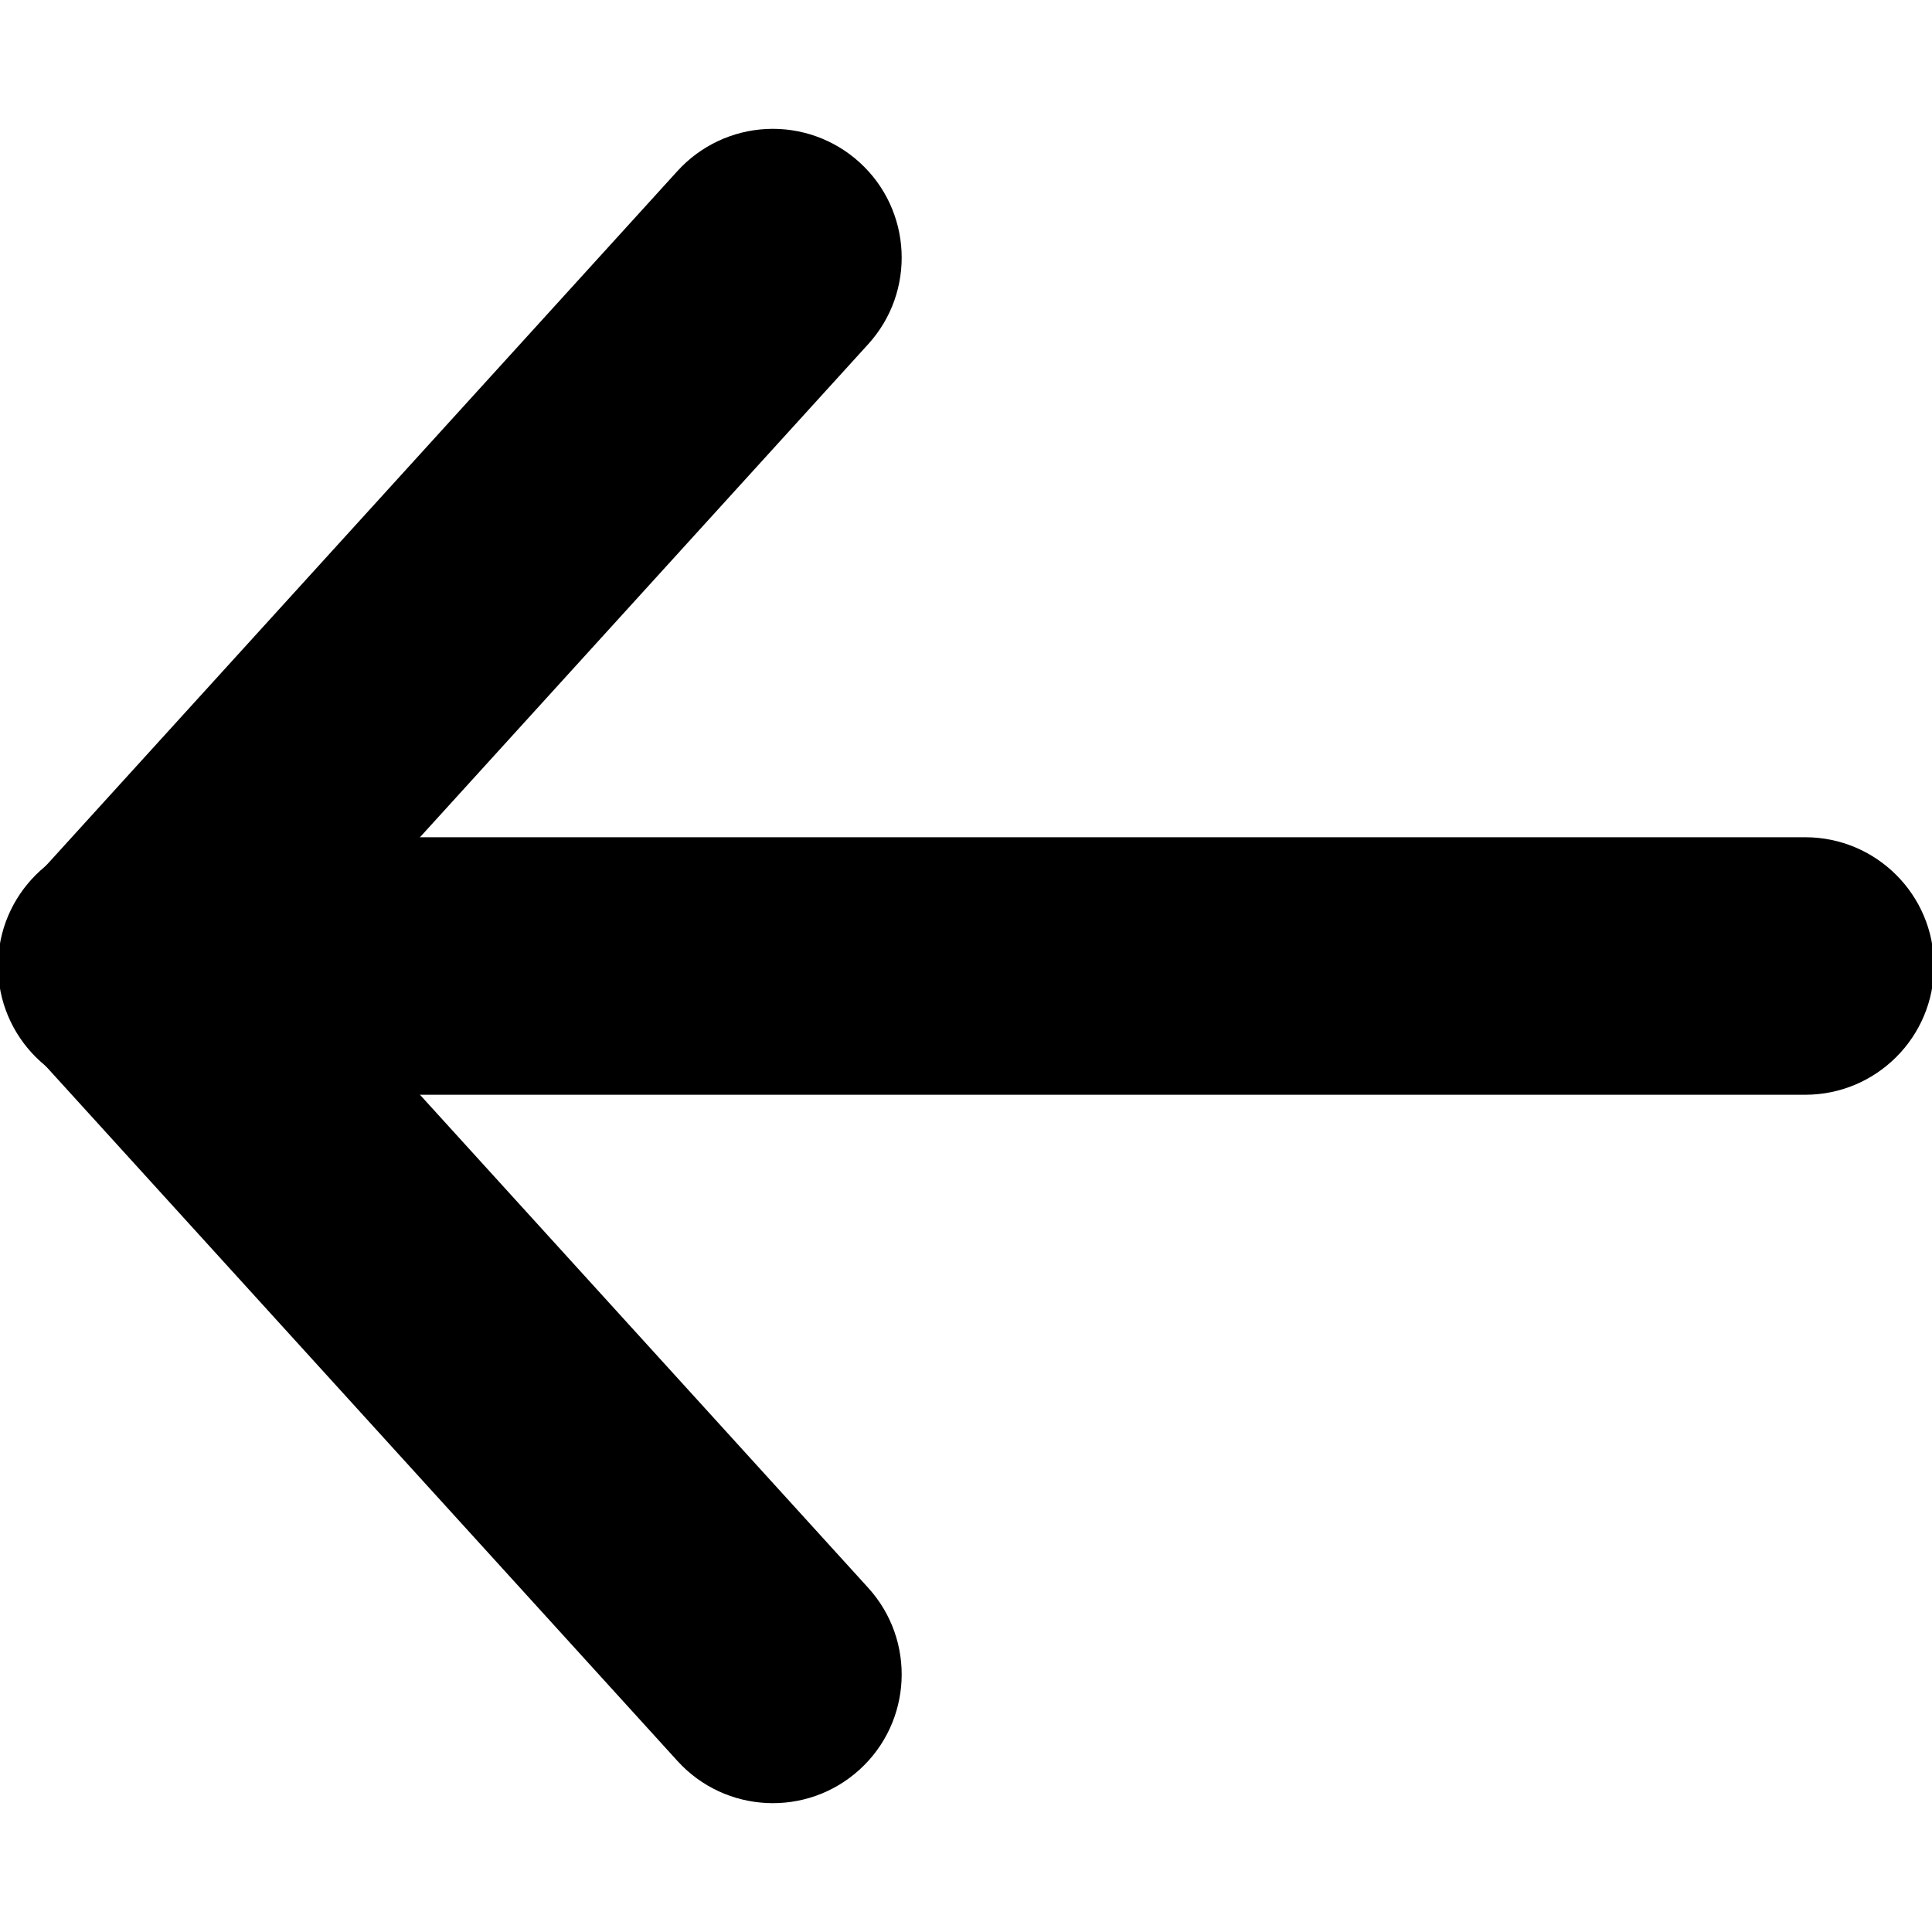
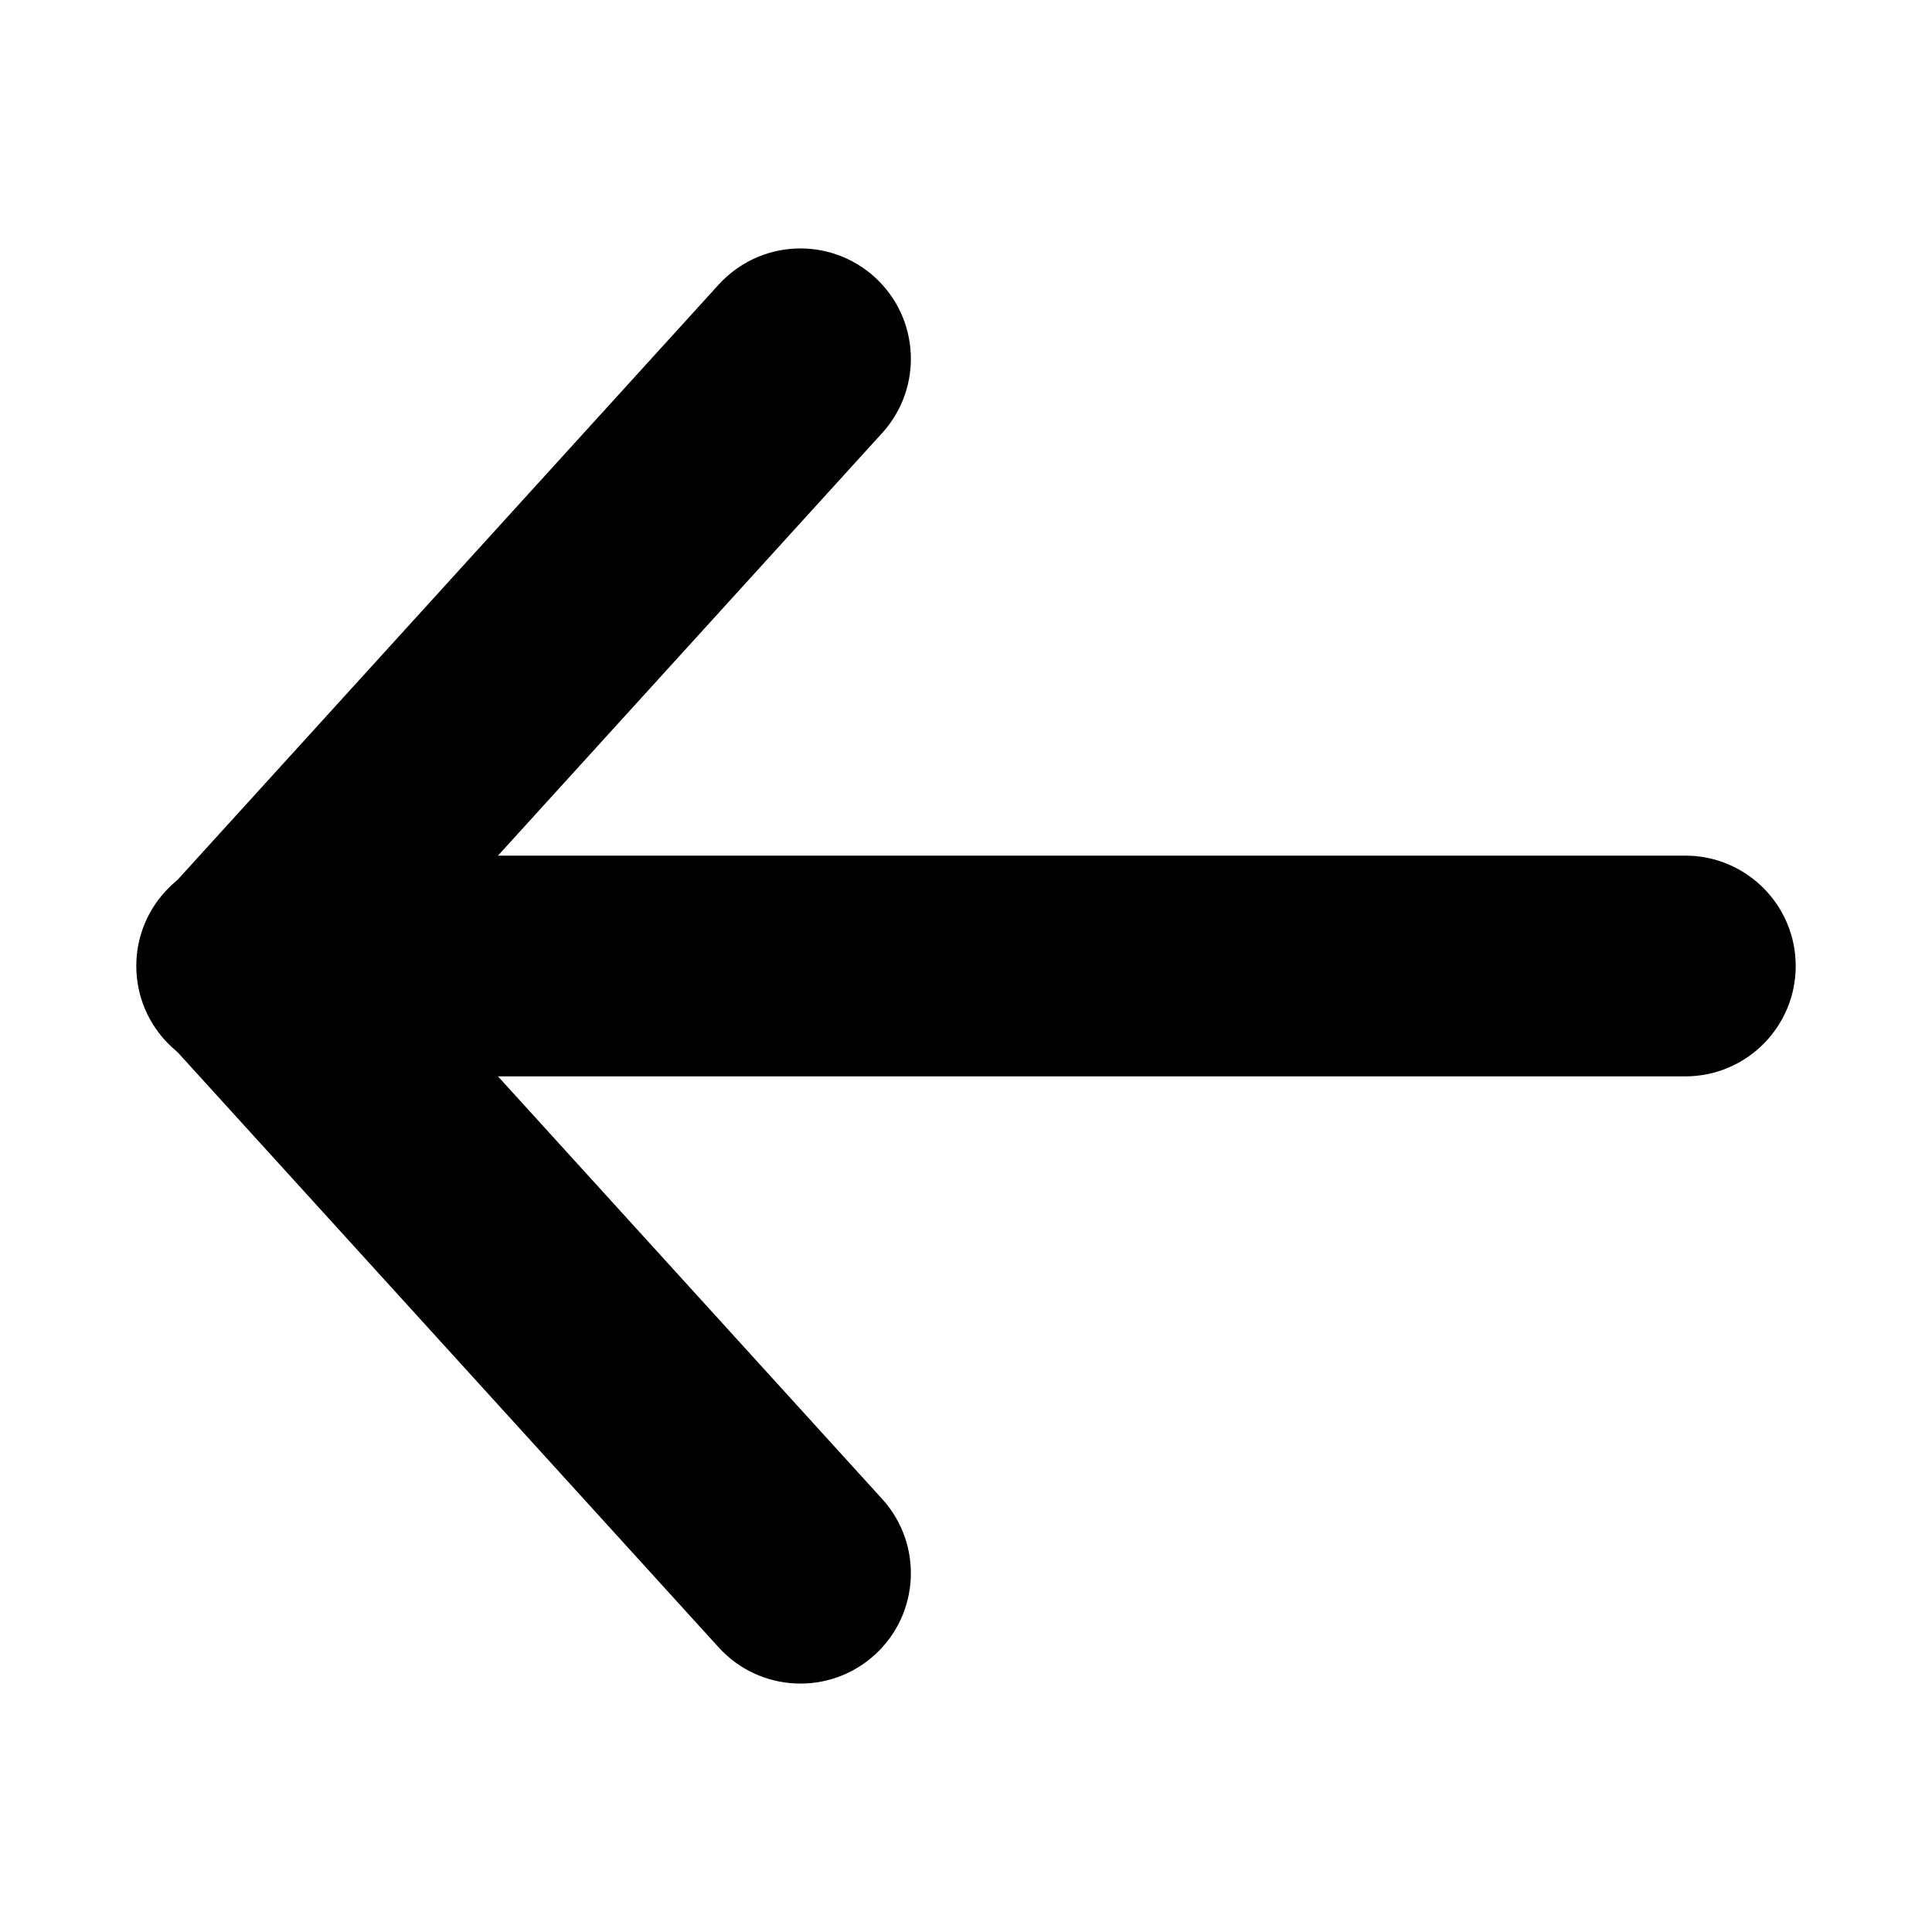
- <svg xmlns="http://www.w3.org/2000/svg" viewBox="0 0 600 600" version="1.1" id="svg9724" width="600" height="600">
+ <svg xmlns="http://www.w3.org/2000/svg" viewBox="0 0 700 700" version="1.1" id="svg9724" width="700" height="700">
  <defs id="defs9728" />
  <g id="g10449" transform="matrix(0.9517321,0,0,0.9511579,13.90117,12.16879)" style="stroke-width:1.051">
    <g id="path10026" transform="matrix(1.380755,0,0,1.270089,273.6001,263.9977)" />
    <g id="g11314" transform="matrix(1.50923,0,0,1.395555,36.77405,-9.450393)" style="stroke-width:50.695" />
-     <path style="color:#000000;fill:#000000;stroke-linecap:round;-inkscape-stroke:none" d="m 29.447,260.619 a 42.041,42.041 0 0 0 -30.283,10.875 42.041,42.041 0 0 0 -2.846,59.389 L 206.461,562.18 a 42.041,42.041 0 0 0 59.389,2.846 42.041,42.041 0 0 0 2.846,-59.387 L 58.551,274.34 a 42.041,42.041 0 0 0 -29.104,-13.721 z" id="path298" />
-     <path style="color:#000000;fill:#000000;stroke-linecap:round;-inkscape-stroke:none" d="m 26.785,260.57 a 42.041,42.041 0 0 0 -42.041,42.041 42.041,42.041 0 0 0 42.041,42.041 H 574.432 a 42.041,42.041 0 0 0 42.041,-42.041 42.041,42.041 0 0 0 -42.041,-42.041 z" id="path908" />
-     <path style="color:#000000;fill:#000000;stroke-linecap:round;-inkscape-stroke:none" d="M 235.566,29.32 A 42.041,42.041 0 0 0 206.461,43.043 L -3.682,274.34 a 42.041,42.041 0 0 0 2.846,59.389 42.041,42.041 0 0 0 59.387,-2.846 L 268.695,99.586 a 42.041,42.041 0 0 0 -2.846,-59.389 42.041,42.041 0 0 0 -30.283,-10.877 z" id="path910" />
+     <g id="g1" transform="translate(52.53598,52.56737)">
+       <path style="color:#000000;fill:#000000;stroke-linecap:round;-inkscape-stroke:none" d="m 29.447,260.619 a 42.041,42.041 0 0 0 -30.283,10.875 42.041,42.041 0 0 0 -2.846,59.389 L 206.461,562.18 a 42.041,42.041 0 0 0 59.389,2.846 42.041,42.041 0 0 0 2.846,-59.387 L 58.551,274.34 a 42.041,42.041 0 0 0 -29.104,-13.721 z" id="path298" />
+       <path style="color:#000000;fill:#000000;stroke-linecap:round;-inkscape-stroke:none" d="m 26.785,260.57 a 42.041,42.041 0 0 0 -42.041,42.041 42.041,42.041 0 0 0 42.041,42.041 H 574.432 a 42.041,42.041 0 0 0 42.041,-42.041 42.041,42.041 0 0 0 -42.041,-42.041 z" id="path908" />
+       <path style="color:#000000;fill:#000000;stroke-linecap:round;-inkscape-stroke:none" d="M 235.566,29.32 A 42.041,42.041 0 0 0 206.461,43.043 L -3.682,274.34 a 42.041,42.041 0 0 0 2.846,59.389 42.041,42.041 0 0 0 59.387,-2.846 L 268.695,99.586 a 42.041,42.041 0 0 0 -2.846,-59.389 42.041,42.041 0 0 0 -30.283,-10.877 z" id="path910" />
+     </g>
  </g>
</svg>
